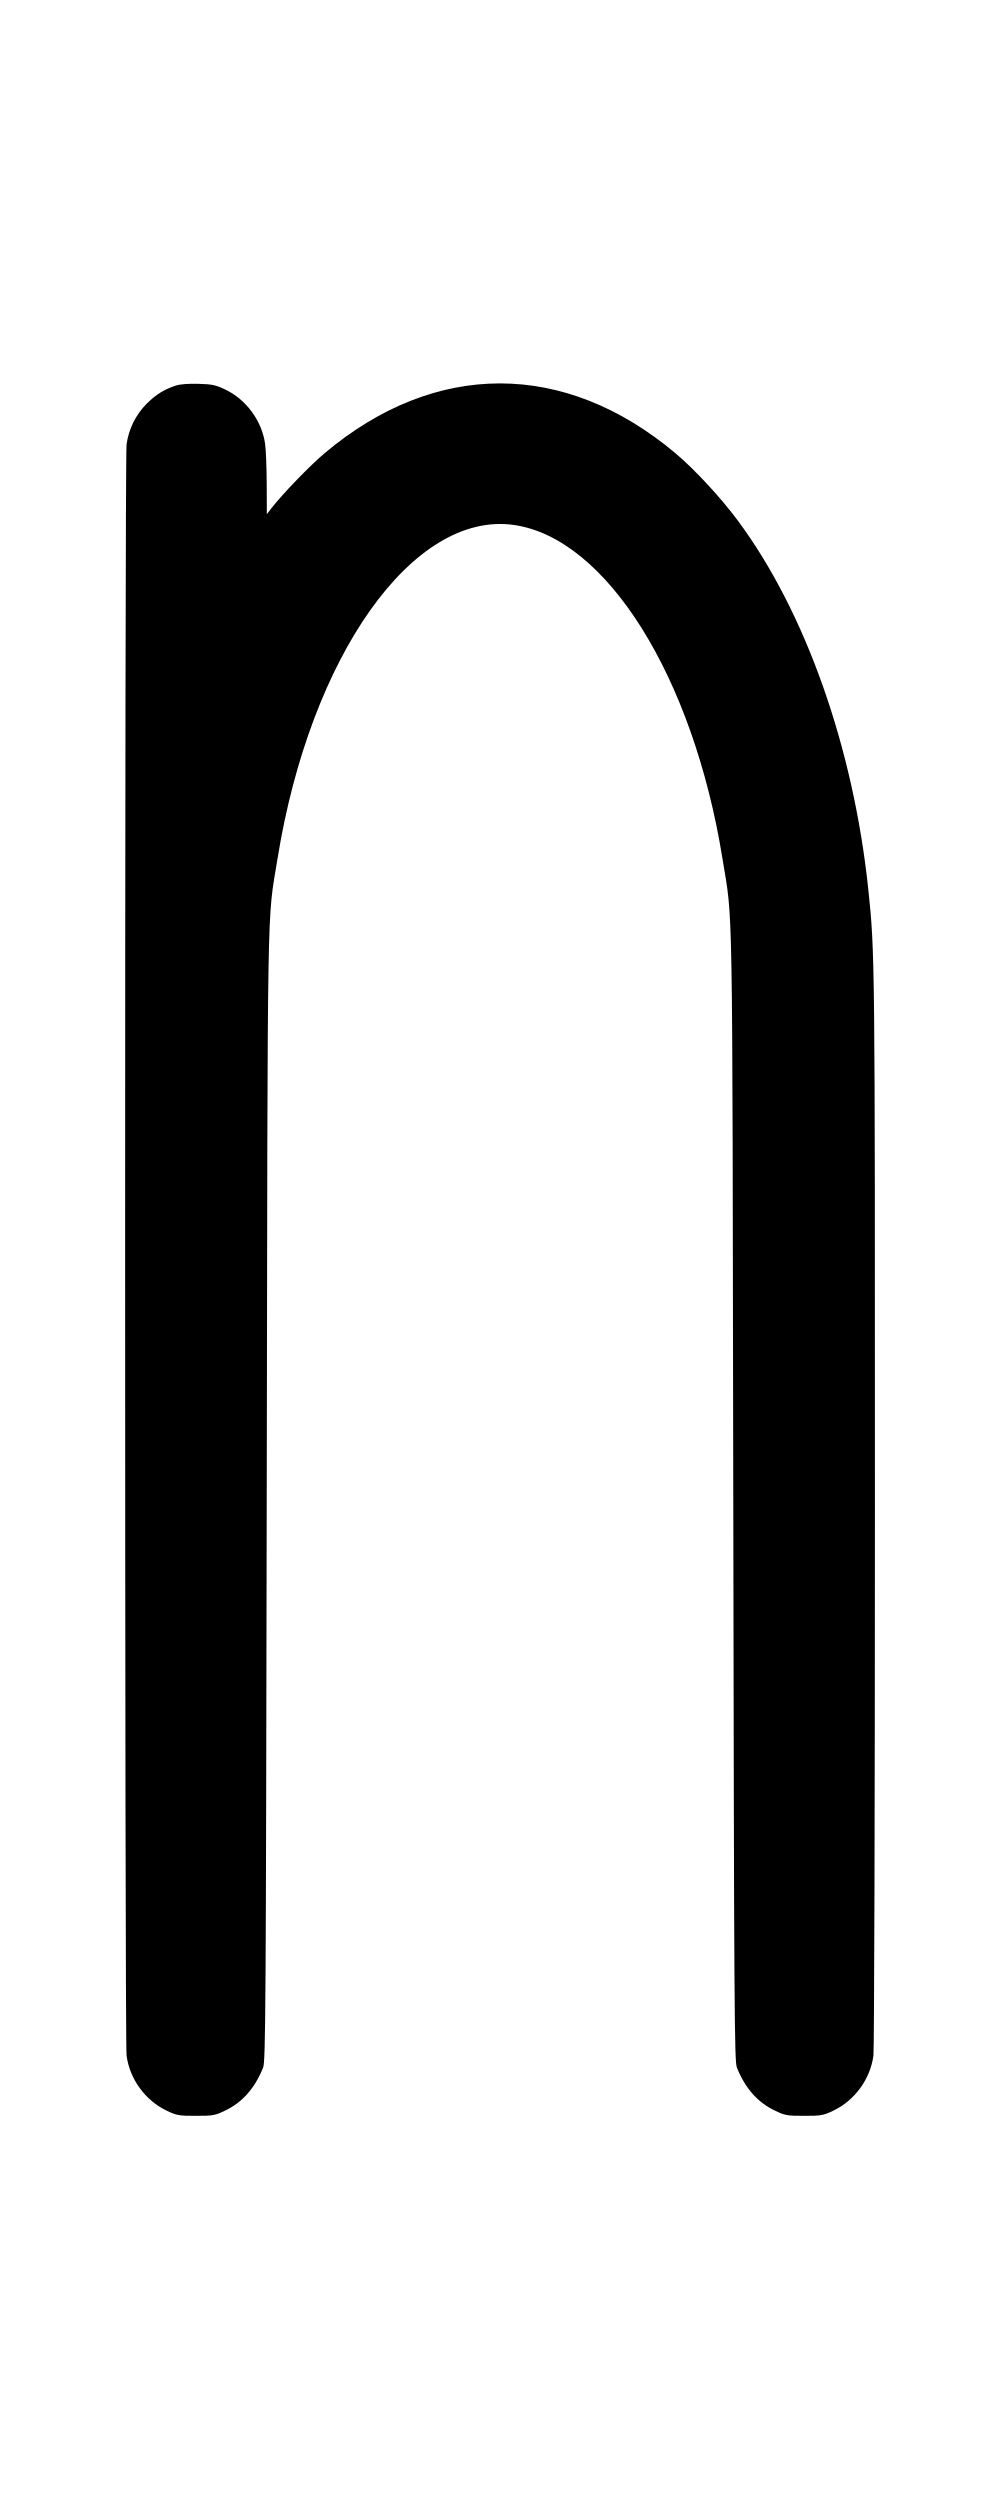
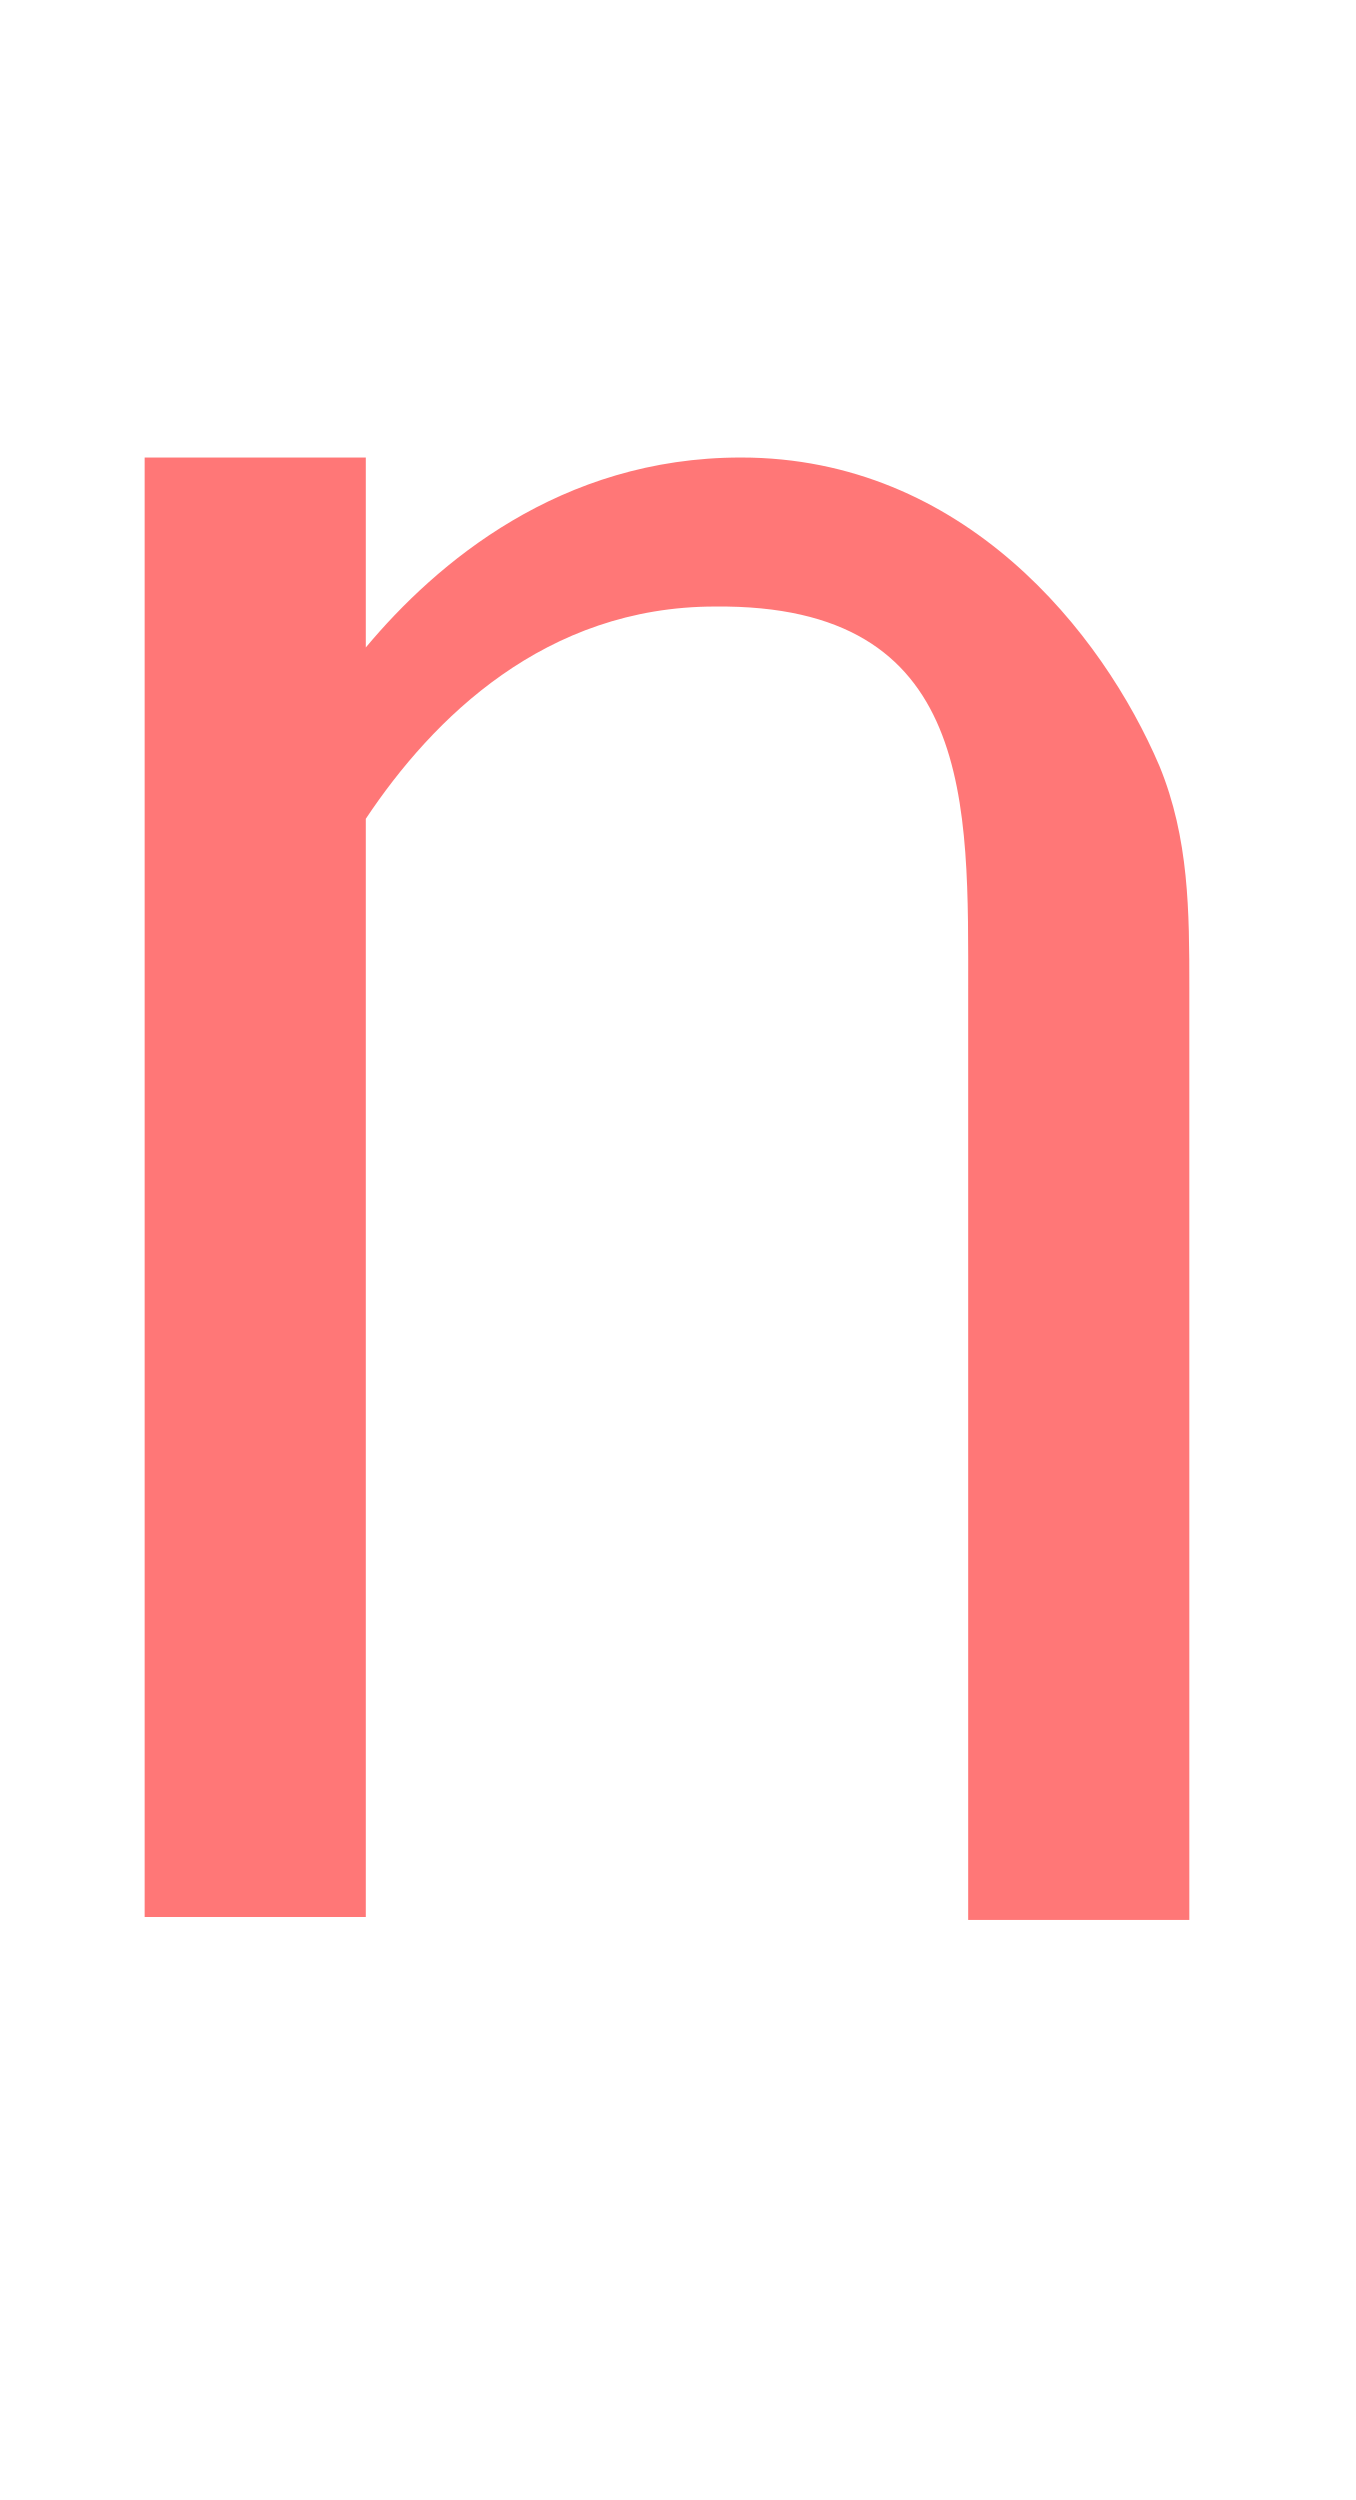
- <svg xmlns="http://www.w3.org/2000/svg" width="400" height="1000" viewBox="0 0 400 1000" version="1.1" id="svg5">
-   <path d="M70.333 154.231 C 65.608 155.795,62.414 157.777,58.736 161.429 C 54.339 165.794,51.413 171.713,50.623 177.839 C 49.864 183.727,49.864 816.273,50.623 822.161 C 51.836 831.571,58.070 840.159,66.667 844.264 C 70.701 846.191,71.506 846.333,78.333 846.333 C 85.161 846.333,85.965 846.191,90.000 844.264 C 96.942 840.949,101.885 835.367,105.232 827.065 C 106.246 824.550,106.362 806.418,106.690 598.667 C 107.082 350.466,106.752 369.839,111.032 343.333 C 124.123 262.268,165.240 204.261,205.553 209.984 C 242.568 215.238,277.231 270.651,288.968 343.333 C 293.245 369.823,292.916 350.485,293.309 598.667 C 293.638 806.417,293.754 824.550,294.768 827.065 C 298.115 835.367,303.058 840.949,310.000 844.264 C 314.035 846.191,314.839 846.333,321.667 846.333 C 328.494 846.333,329.299 846.191,333.333 844.264 C 341.930 840.159,348.164 831.571,349.377 822.161 C 349.696 819.689,349.962 721.517,349.969 604.000 C 349.981 381.917,349.971 380.969,347.309 355.667 C 341.339 298.931,322.207 244.816,295.236 208.377 C 288.400 199.141,277.897 187.790,270.187 181.306 C 225.907 144.064,174.109 144.048,129.864 181.263 C 123.967 186.223,113.011 197.562,108.531 203.342 L 106.729 205.667 106.685 193.667 C 106.660 187.067,106.366 179.775,106.032 177.463 C 104.698 168.237,98.420 159.737,90.000 155.757 C 86.259 153.988,84.801 153.684,79.333 153.529 C 75.390 153.417,71.994 153.682,70.333 154.231 " stroke="none" fill-rule="evenodd" fill="black" />
+ <svg xmlns="http://www.w3.org/2000/svg" width="545.136" height="1005.581" viewBox="0 0 545.136 1005.581" version="1.1" id="svg5">
+   <defs id="defs1" />
+   <path id="path13" style="fill:#ff0000;fill-opacity:0.533;stroke:none;stroke-width:111.177" d="M 478.388,772.252 V 397.277 c 0,-30.56 -0.081,-60.049 -12.025,-89.169 -22.937,-53.732 -78.78,-124.08 -168.339,-124.08 -72.704,0 -122.557,42.48 -150.885,76.403 V 184.028 H 58.183 V 771.086 H 147.138 V 329.342 c 26.949,-40.468 72.207,-85.375 140.526,-85.375 104.804,-0.998 101.768,79.558 101.768,155.204 v 373.081 z" />
</svg>
